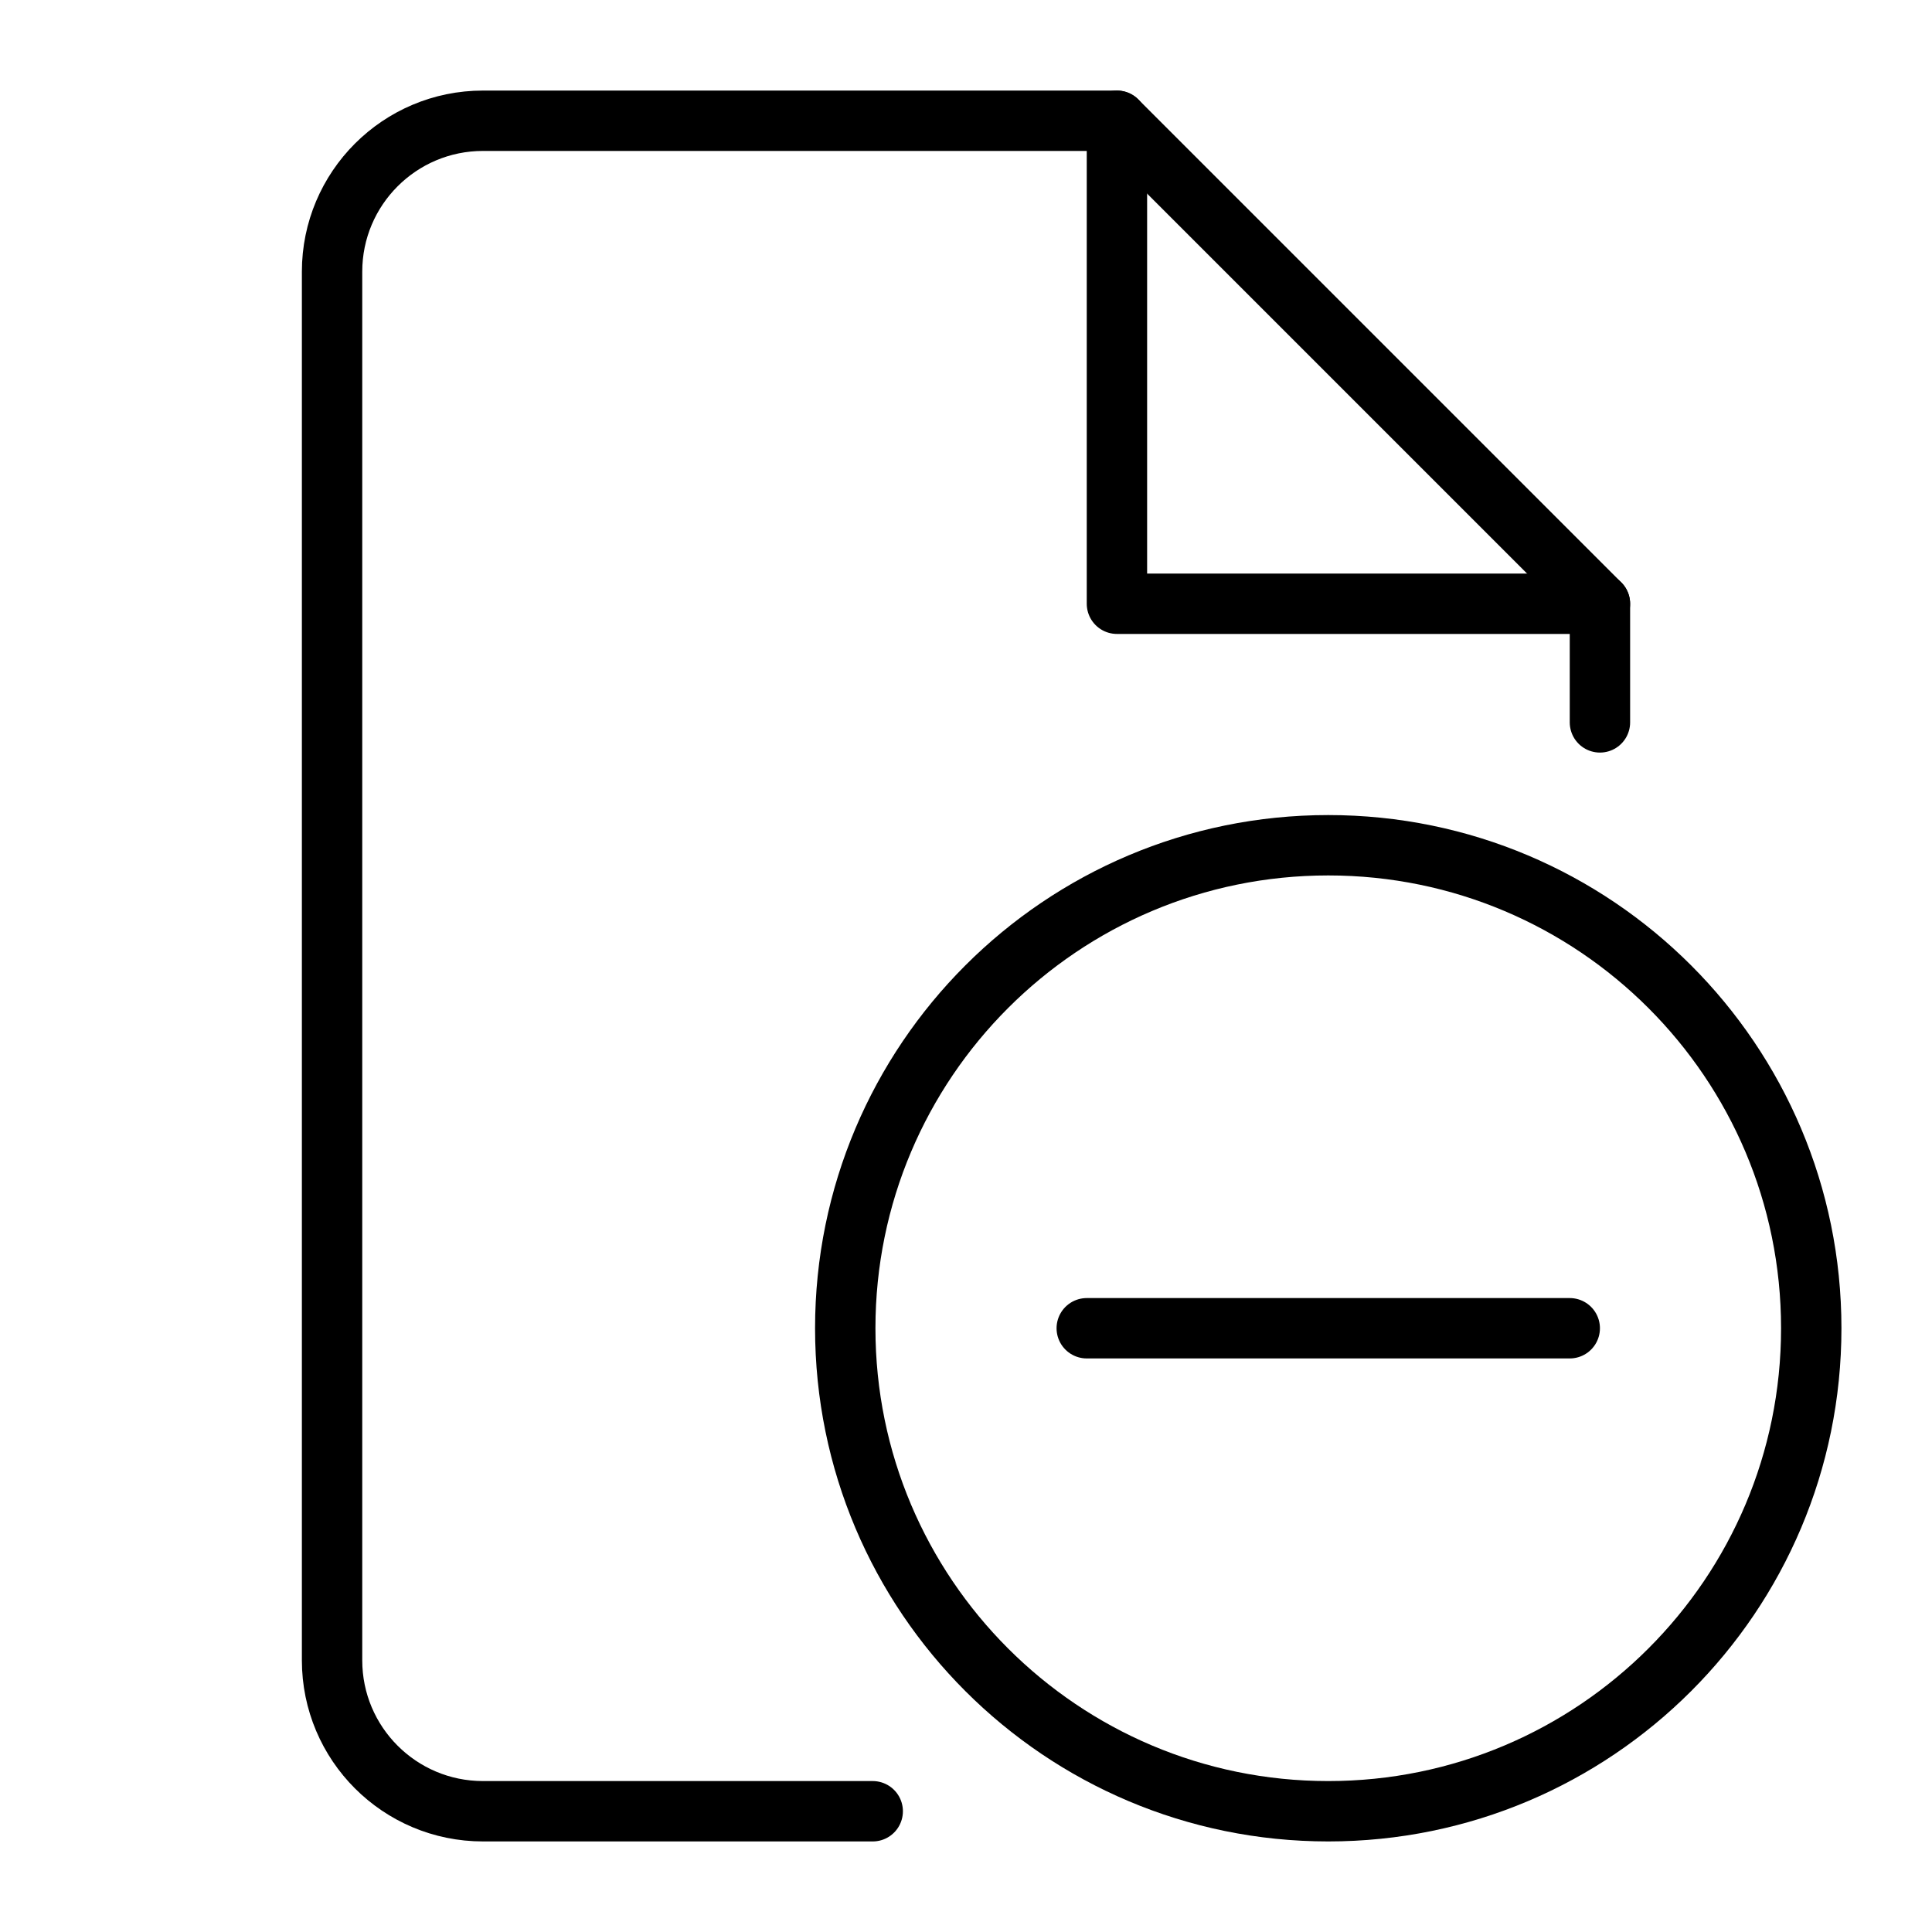
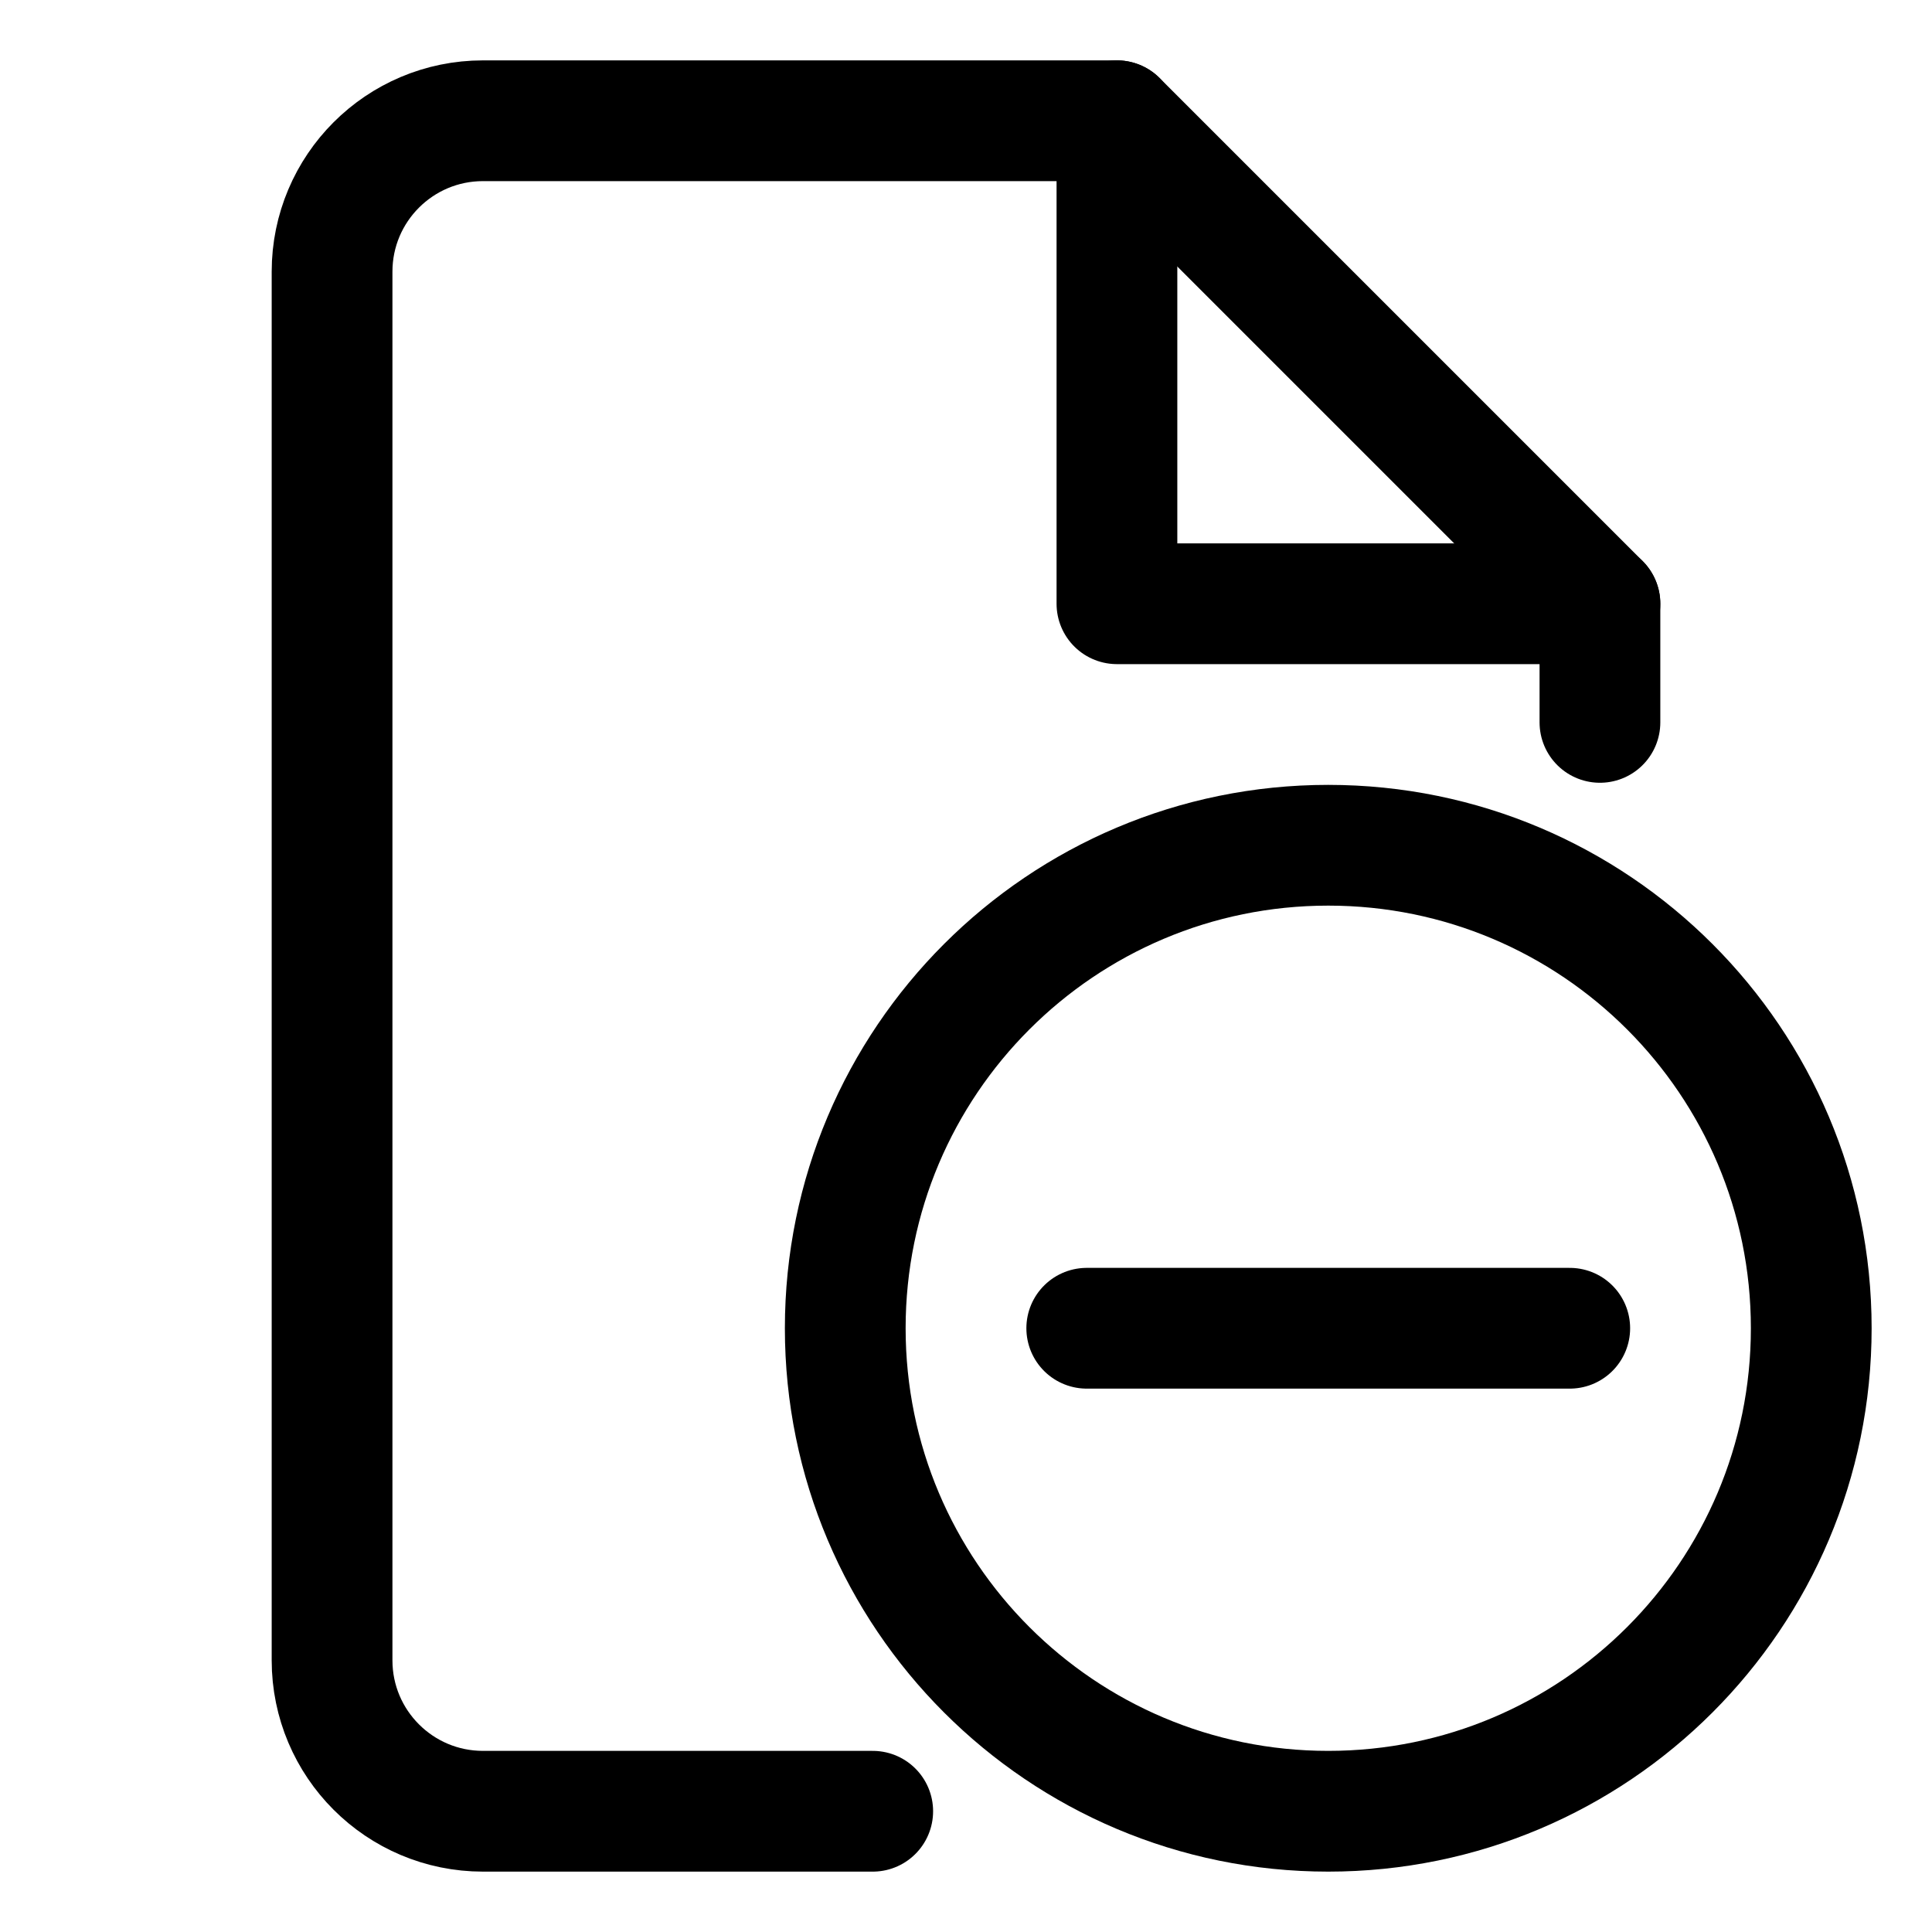
<svg xmlns="http://www.w3.org/2000/svg" width="64" height="64" viewBox="0 0 64 64">
-   <circle cx="44" cy="44" r="16" fill="none" stroke="#000" stroke-linecap="round" stroke-linejoin="round" stroke-width="2" />
-   <line x1="36" y1="44" x2="52" y2="44" fill="none" stroke="#000" stroke-linecap="round" stroke-linejoin="round" stroke-width="2" />
-   <polyline points="37 4 37 20 53 20" fill="none" stroke="#000" stroke-linecap="round" stroke-linejoin="round" stroke-width="2" />
-   <path d="M28.91,60H16a5,5,0,0,1-5-5V9a5,5,0,0,1,5-5H37L53,20v3.93" fill="none" stroke="#000" stroke-linecap="round" stroke-linejoin="round" stroke-width="2" />
+   <circle cx="44" cy="44" r="16" fill="none" stroke="#000" stroke-linecap="round" stroke-linejoin="round" stroke-width="4" />
+   <line x1="36" y1="44" x2="52" y2="44" fill="none" stroke="#000" stroke-linecap="round" stroke-linejoin="round" stroke-width="4" />
+   <polyline points="37 4 37 20 53 20" fill="none" stroke="#000" stroke-linecap="round" stroke-linejoin="round" stroke-width="4" />
+   <path d="M28.91,60H16a5,5,0,0,1-5-5V9a5,5,0,0,1,5-5H37L53,20v3.93" fill="none" stroke="#000" stroke-linecap="round" stroke-linejoin="round" stroke-width="4" />
</svg>
